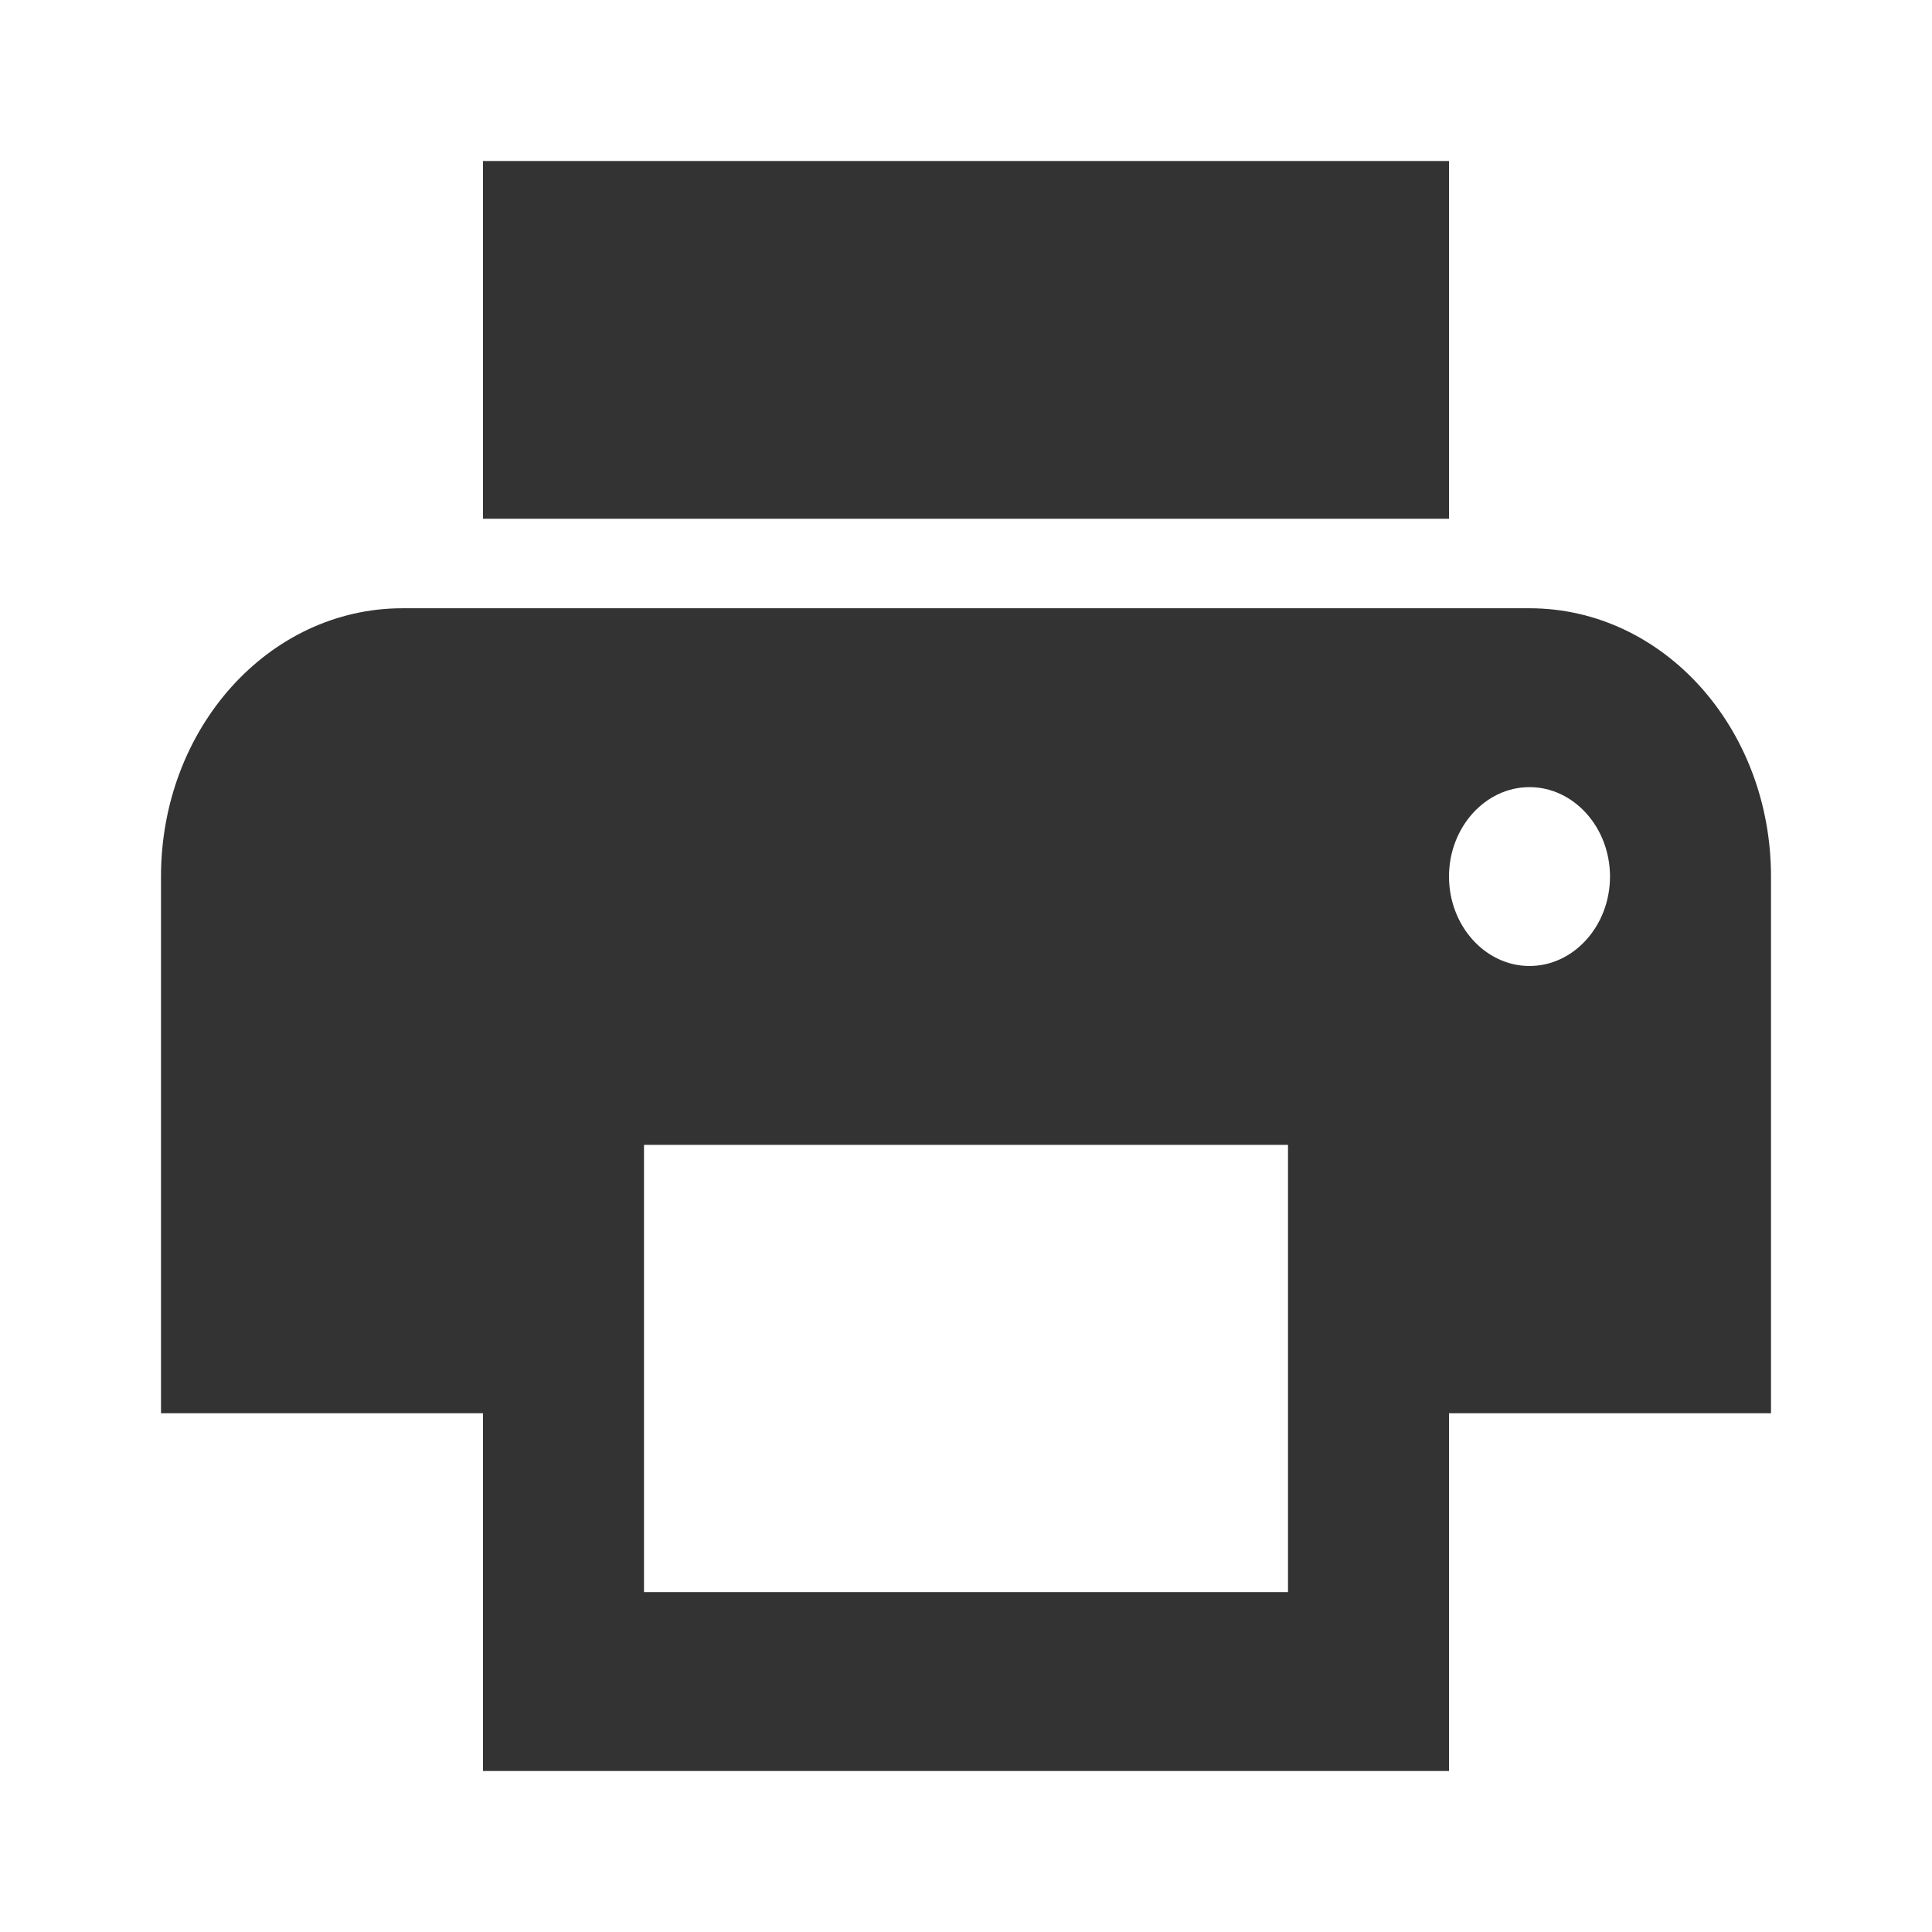
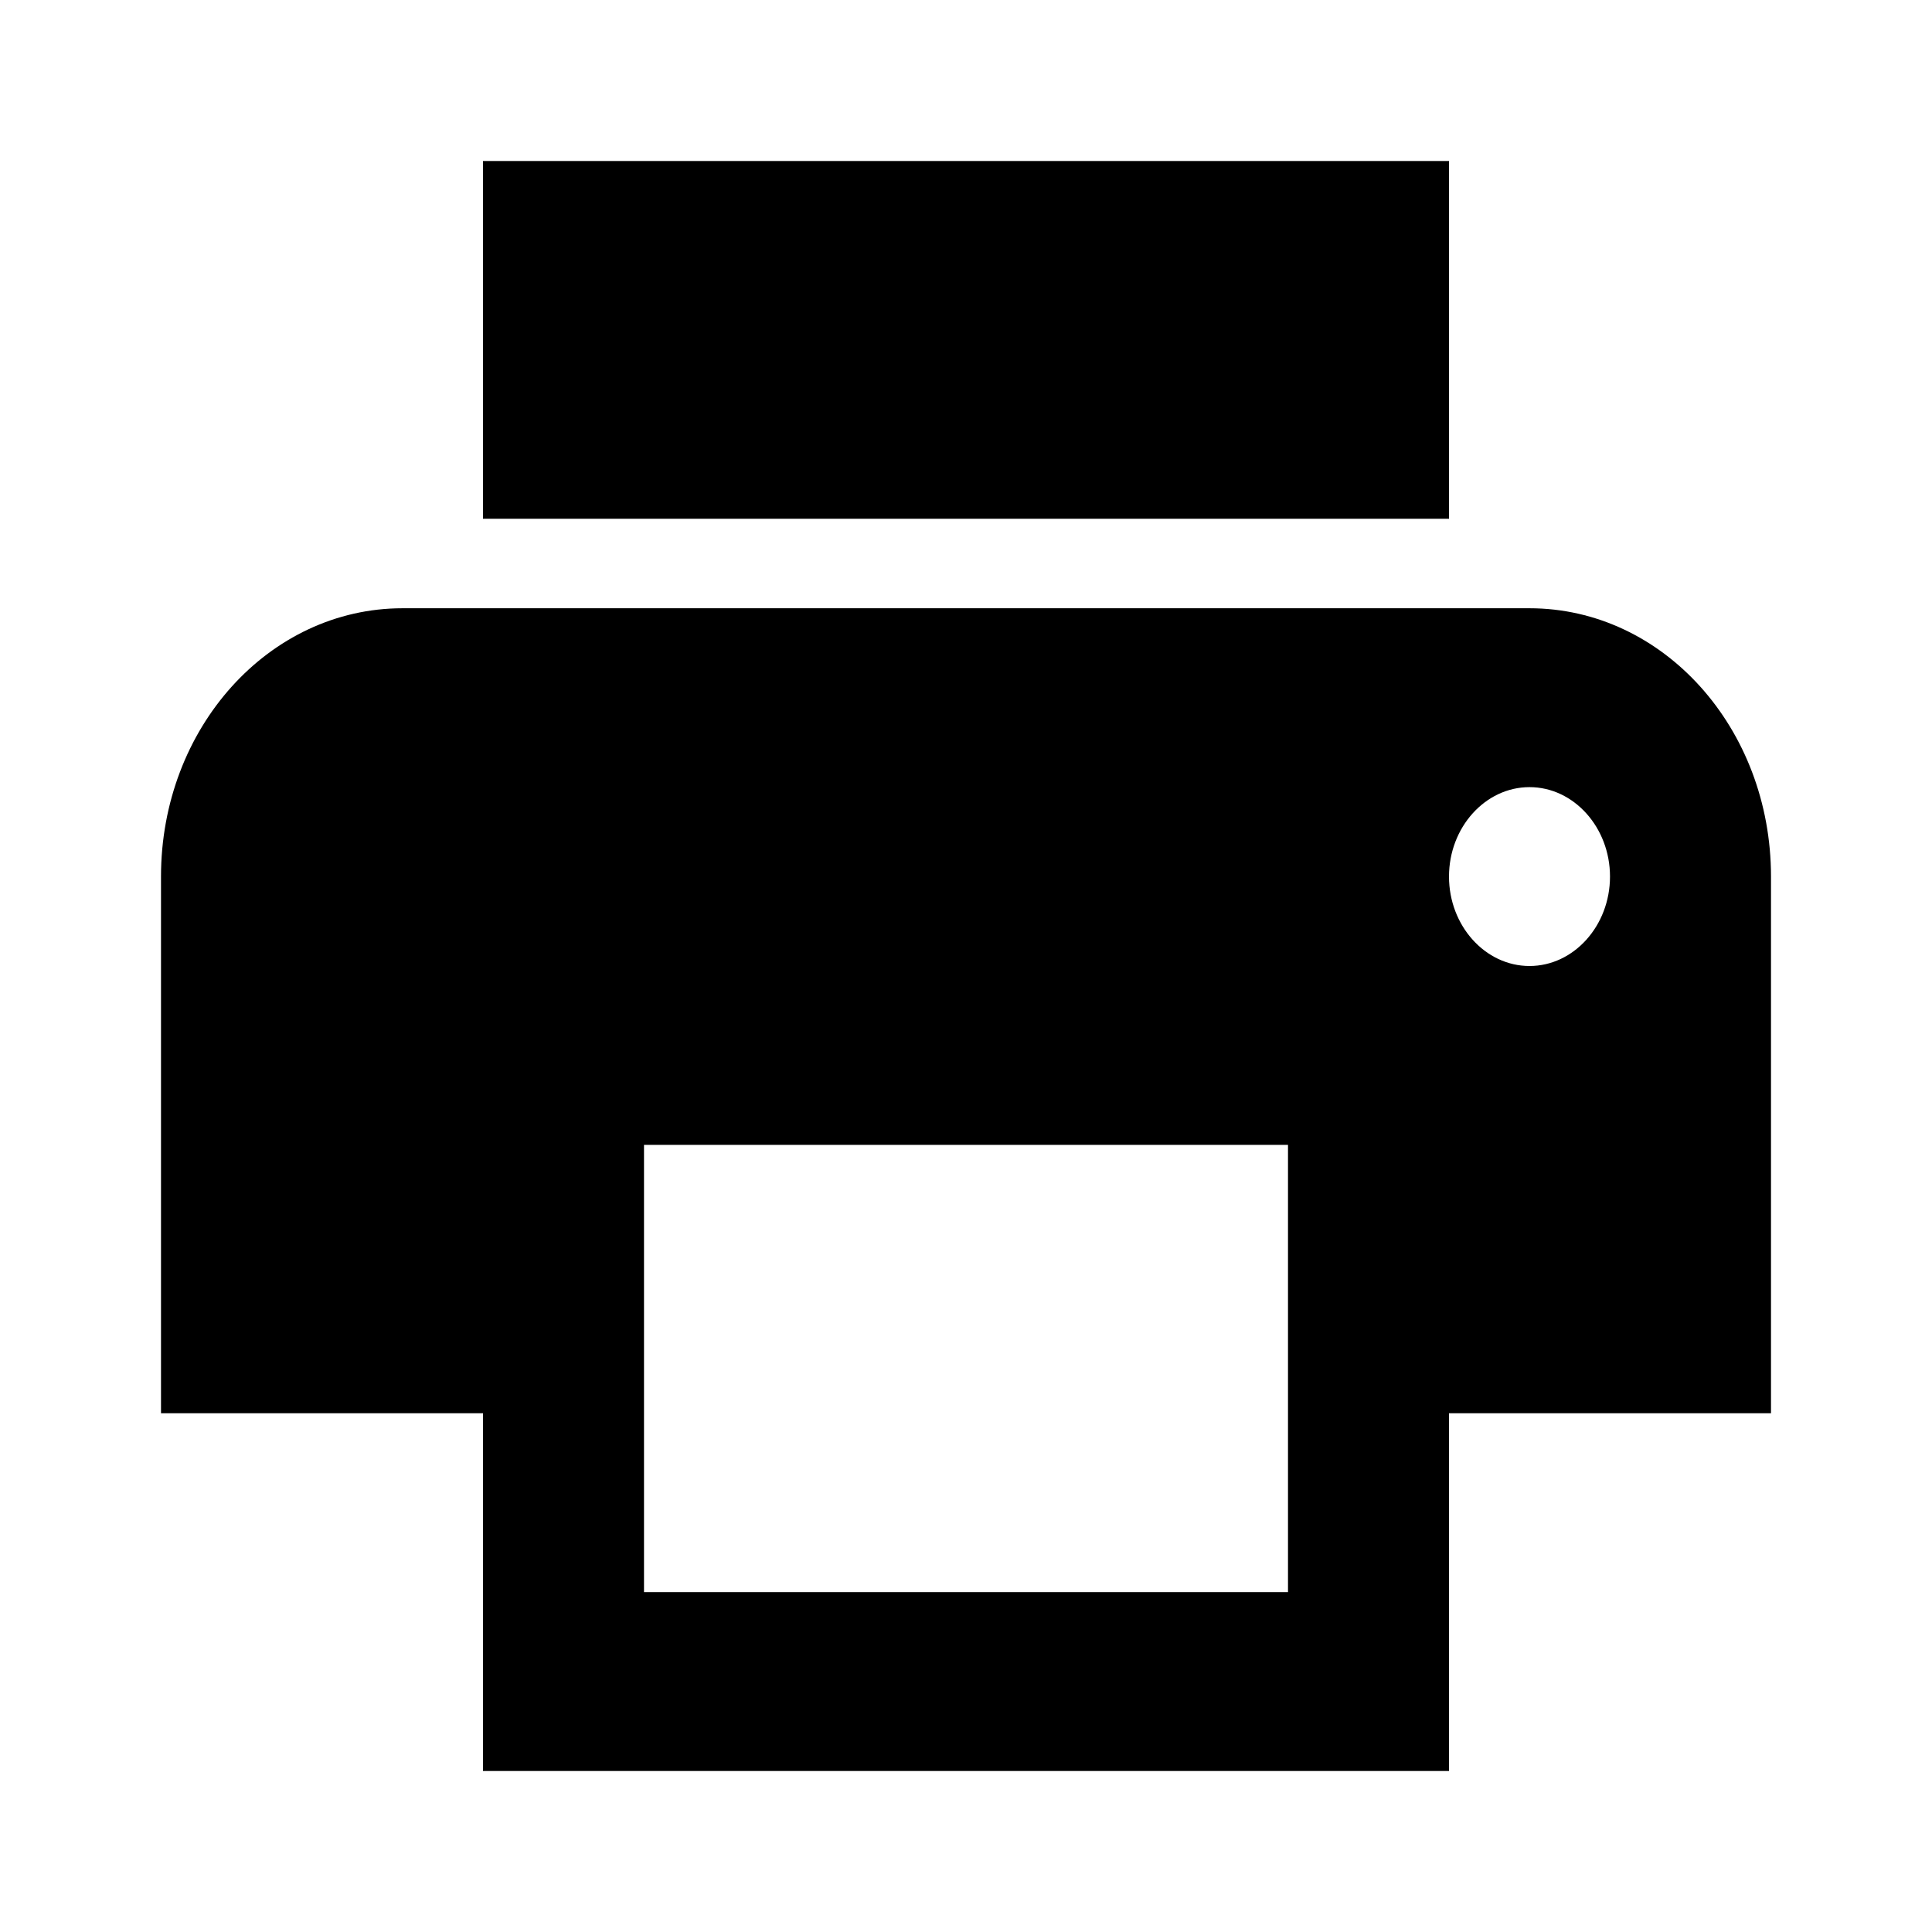
- <svg xmlns="http://www.w3.org/2000/svg" width="24" height="24" viewBox="0 0 24 24" fill="none">
-   <path d="M19 7.556H5C3.34 7.556 2 9.044 2 10.889V17.556H6V22H18V17.556H22V10.889C22 9.044 20.66 7.556 19 7.556ZM16 19.778H8V14.222H16V19.778ZM19 12C18.45 12 18 11.5 18 10.889C18 10.278 18.45 9.778 19 9.778C19.55 9.778 20 10.278 20 10.889C20 11.5 19.55 12 19 12ZM18 2H6V6.444H18V2Z" fill="#333333" />
+ <svg xmlns="http://www.w3.org/2000/svg" width="24" height="24" viewBox="0 0 24 24">
+   <path d="M19 7.556H5C3.34 7.556 2 9.044 2 10.889V17.556H6V22H18V17.556H22V10.889C22 9.044 20.66 7.556 19 7.556ZM16 19.778H8V14.222H16V19.778ZM19 12C18.45 12 18 11.5 18 10.889C18 10.278 18.45 9.778 19 9.778C19.55 9.778 20 10.278 20 10.889C20 11.5 19.55 12 19 12ZM18 2H6V6.444H18V2Z" />
</svg>
